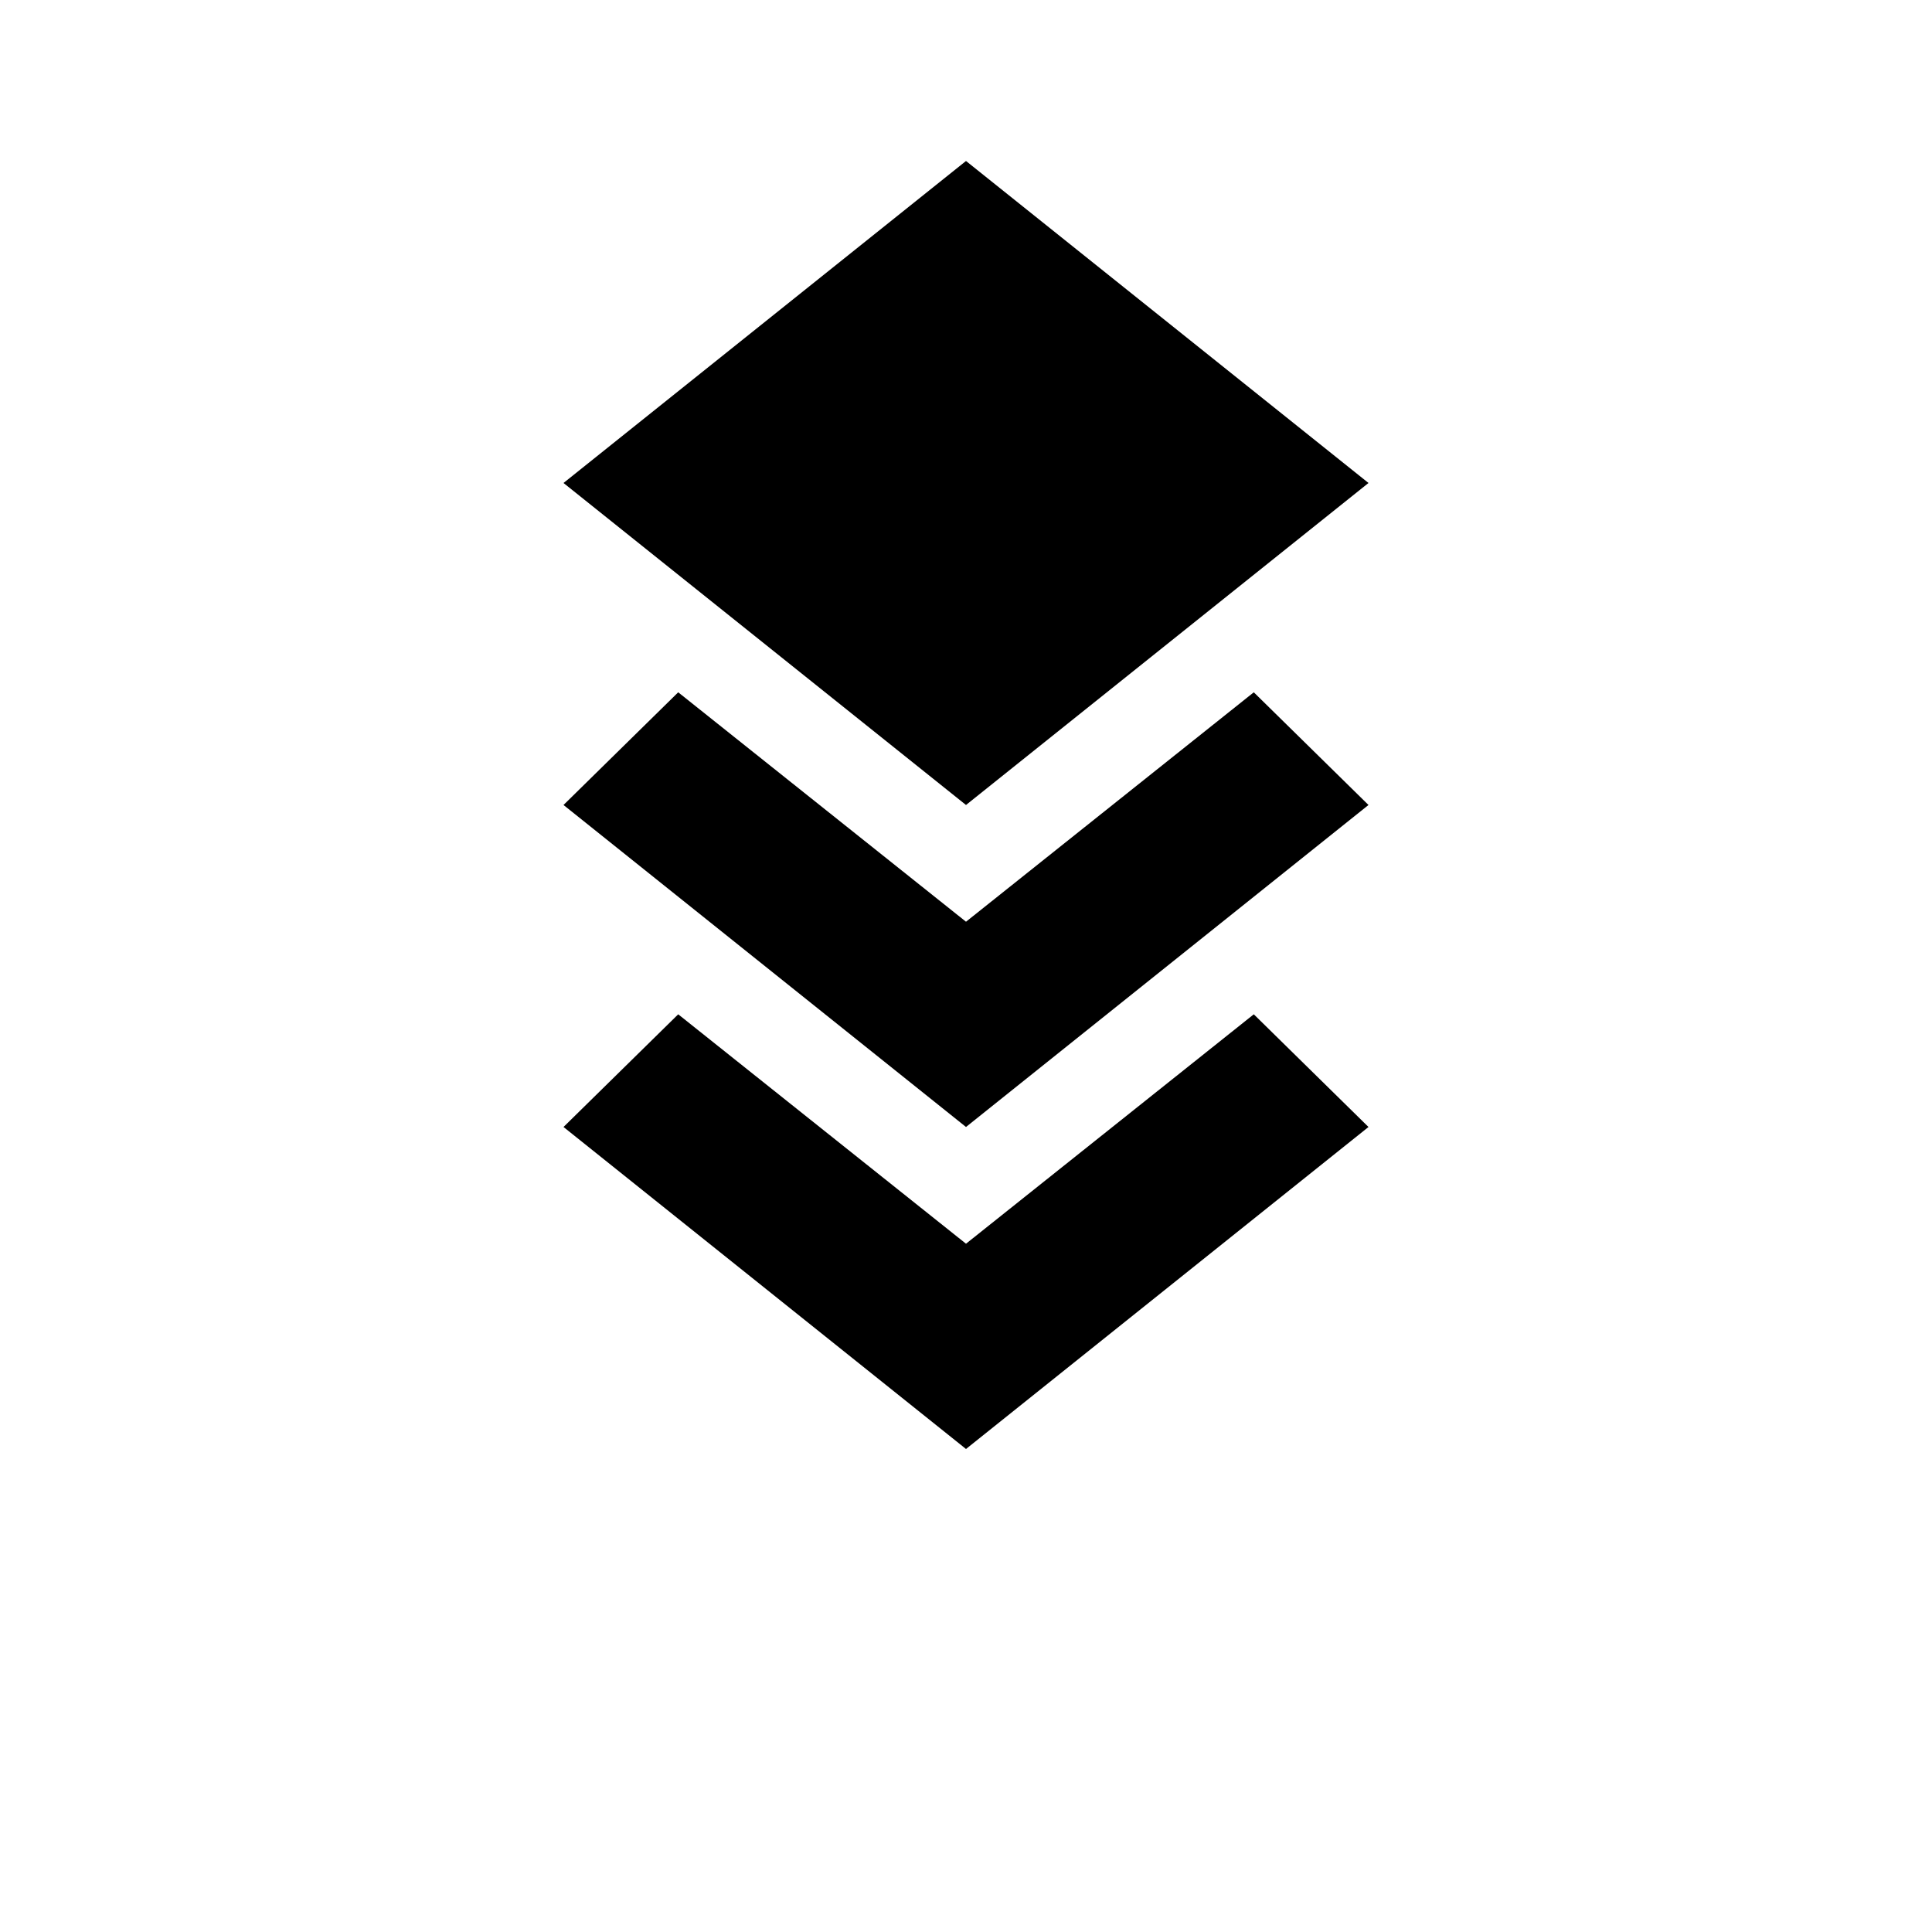
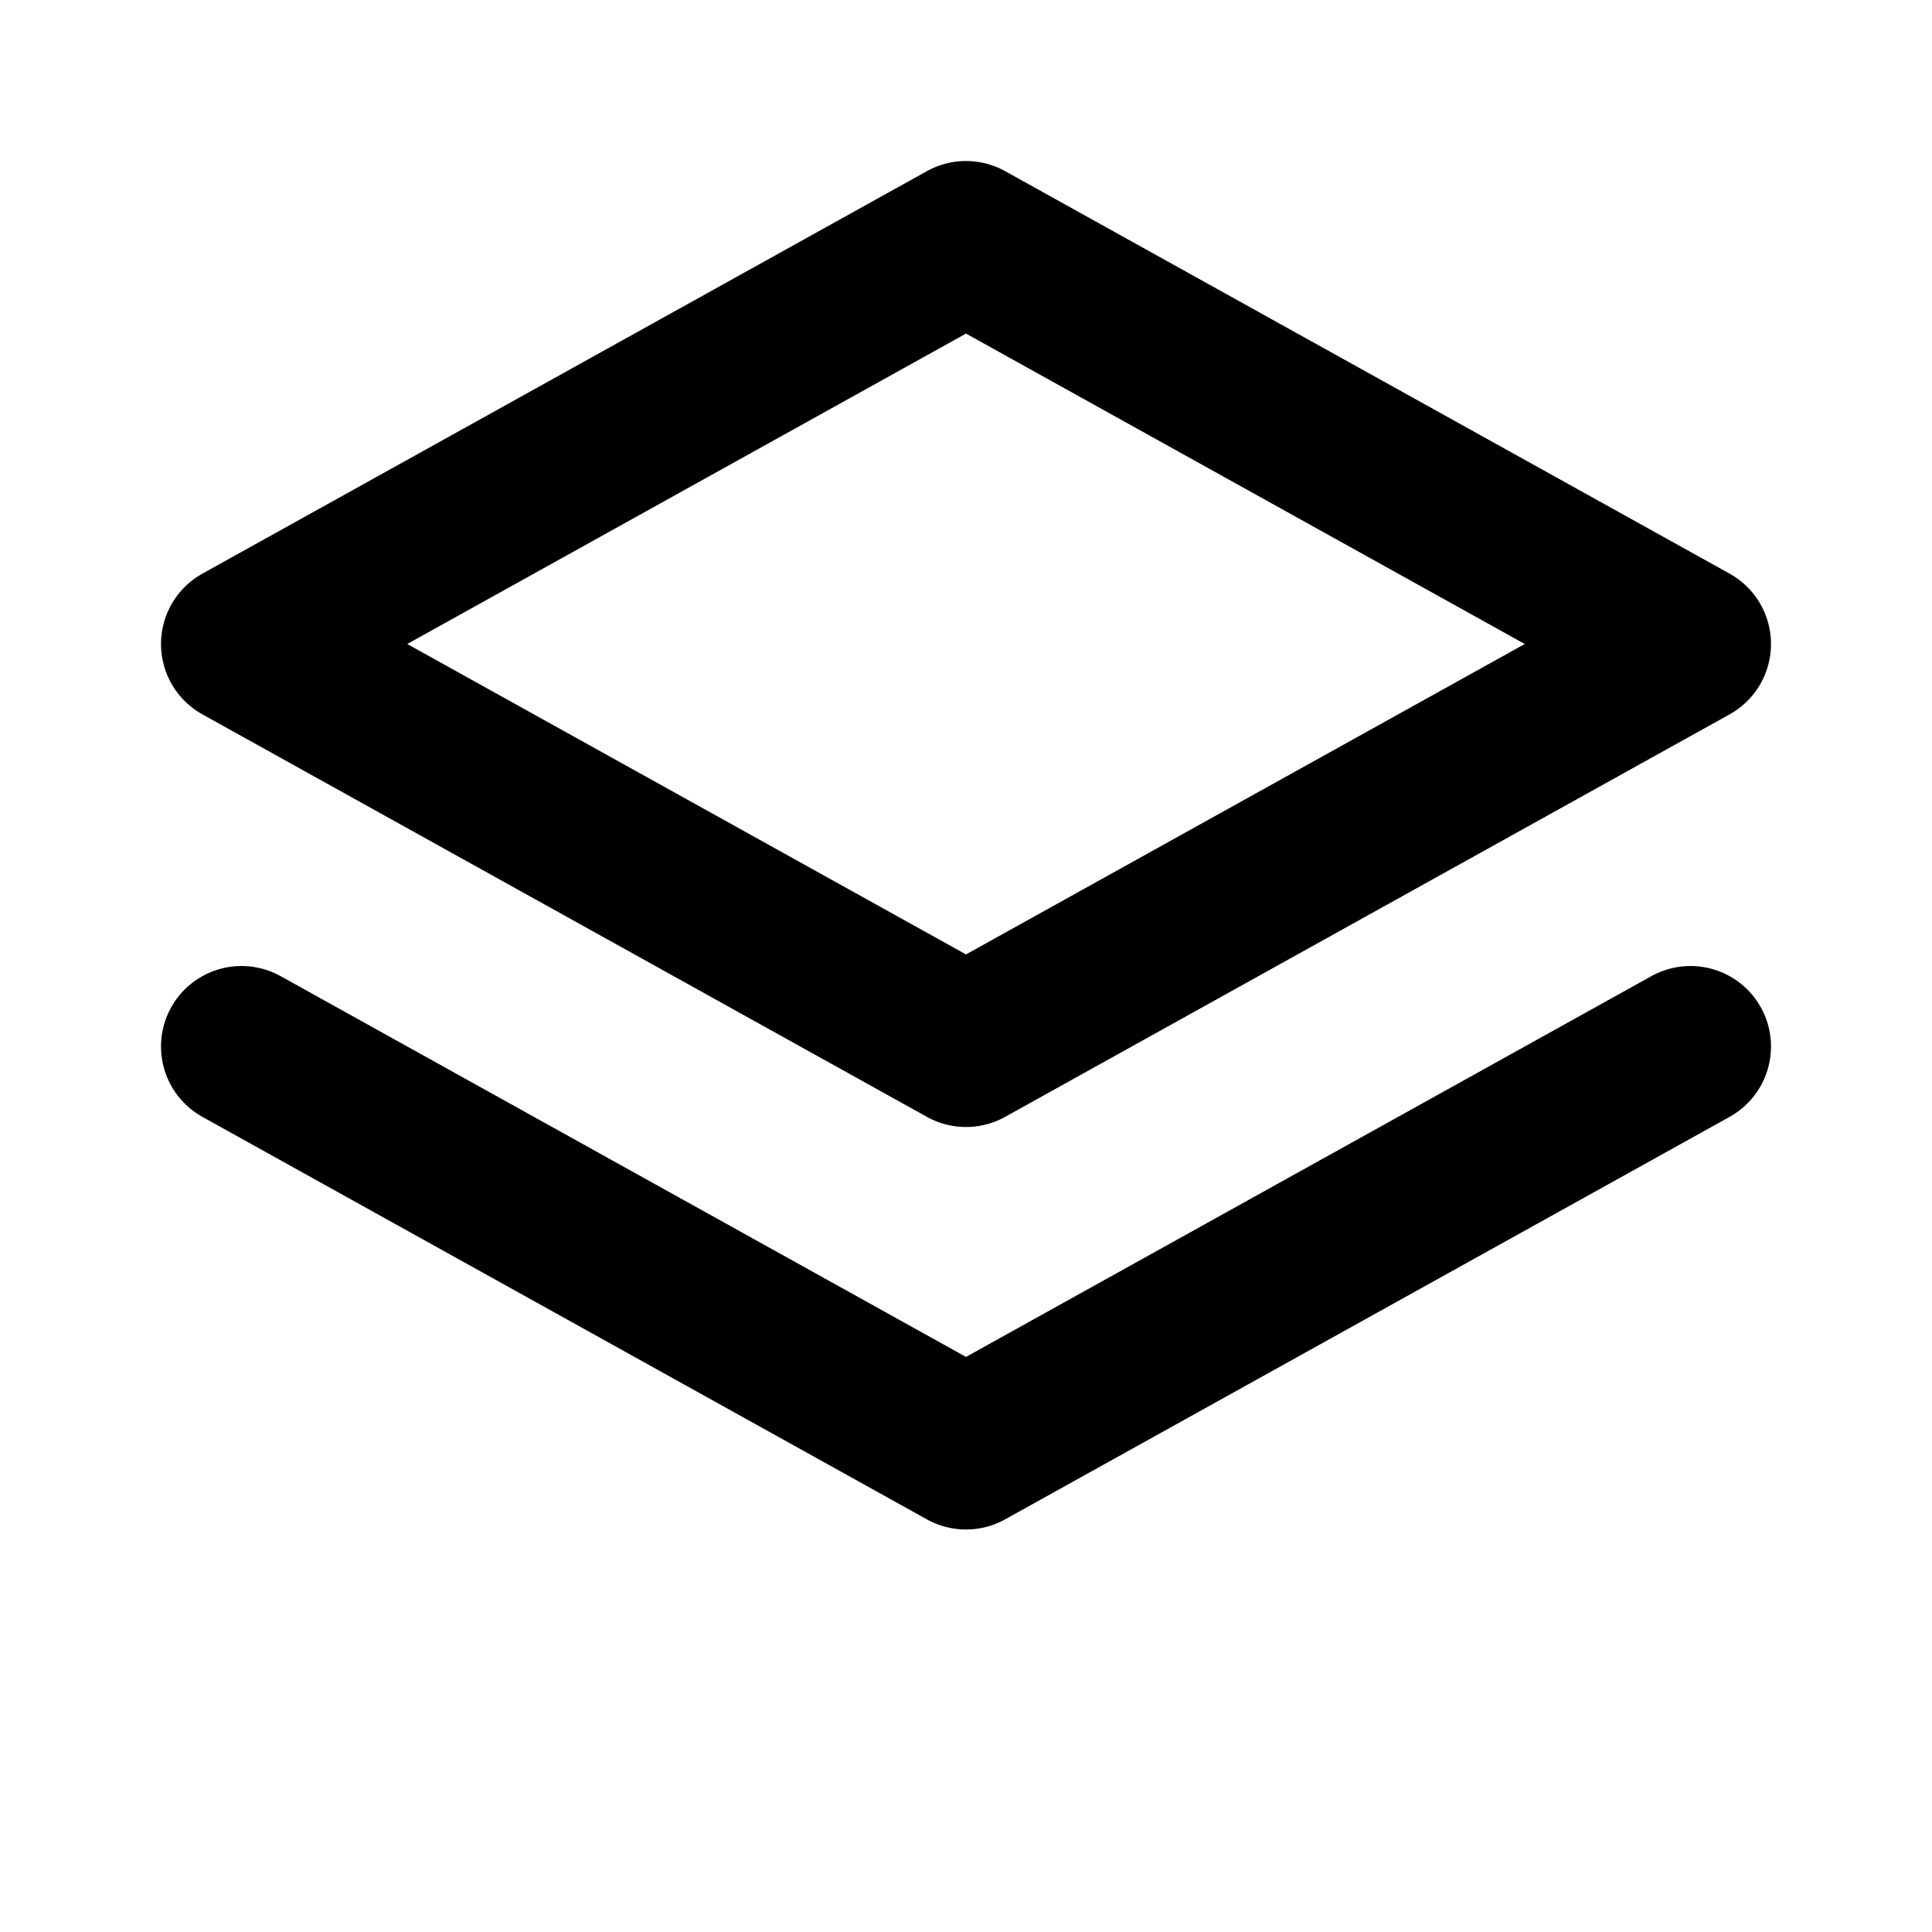
- <svg xmlns="http://www.w3.org/2000/svg" aria-hidden="true" fill="currentColor" height="20" viewBox="0 -960 960 960" width="20">
-   <path d="M480-240 280-400l57-56 143 114 143-114 57 56-200 160Zm0-160L280-560l57-56 143 114 143-114 57 56-200 160Zm0-160L280-720l200-160 200 160-200 160Z" />
+ <svg xmlns="http://www.w3.org/2000/svg" aria-hidden="true" fill="none" stroke="currentColor" stroke-linecap="round" stroke-linejoin="round" stroke-width="2" viewBox="0 0 24 24">
+   <path d="m12 3 9 5-9 5-9-5z" />
+   <path d="m3 13 9 5 9-5" />
</svg>
